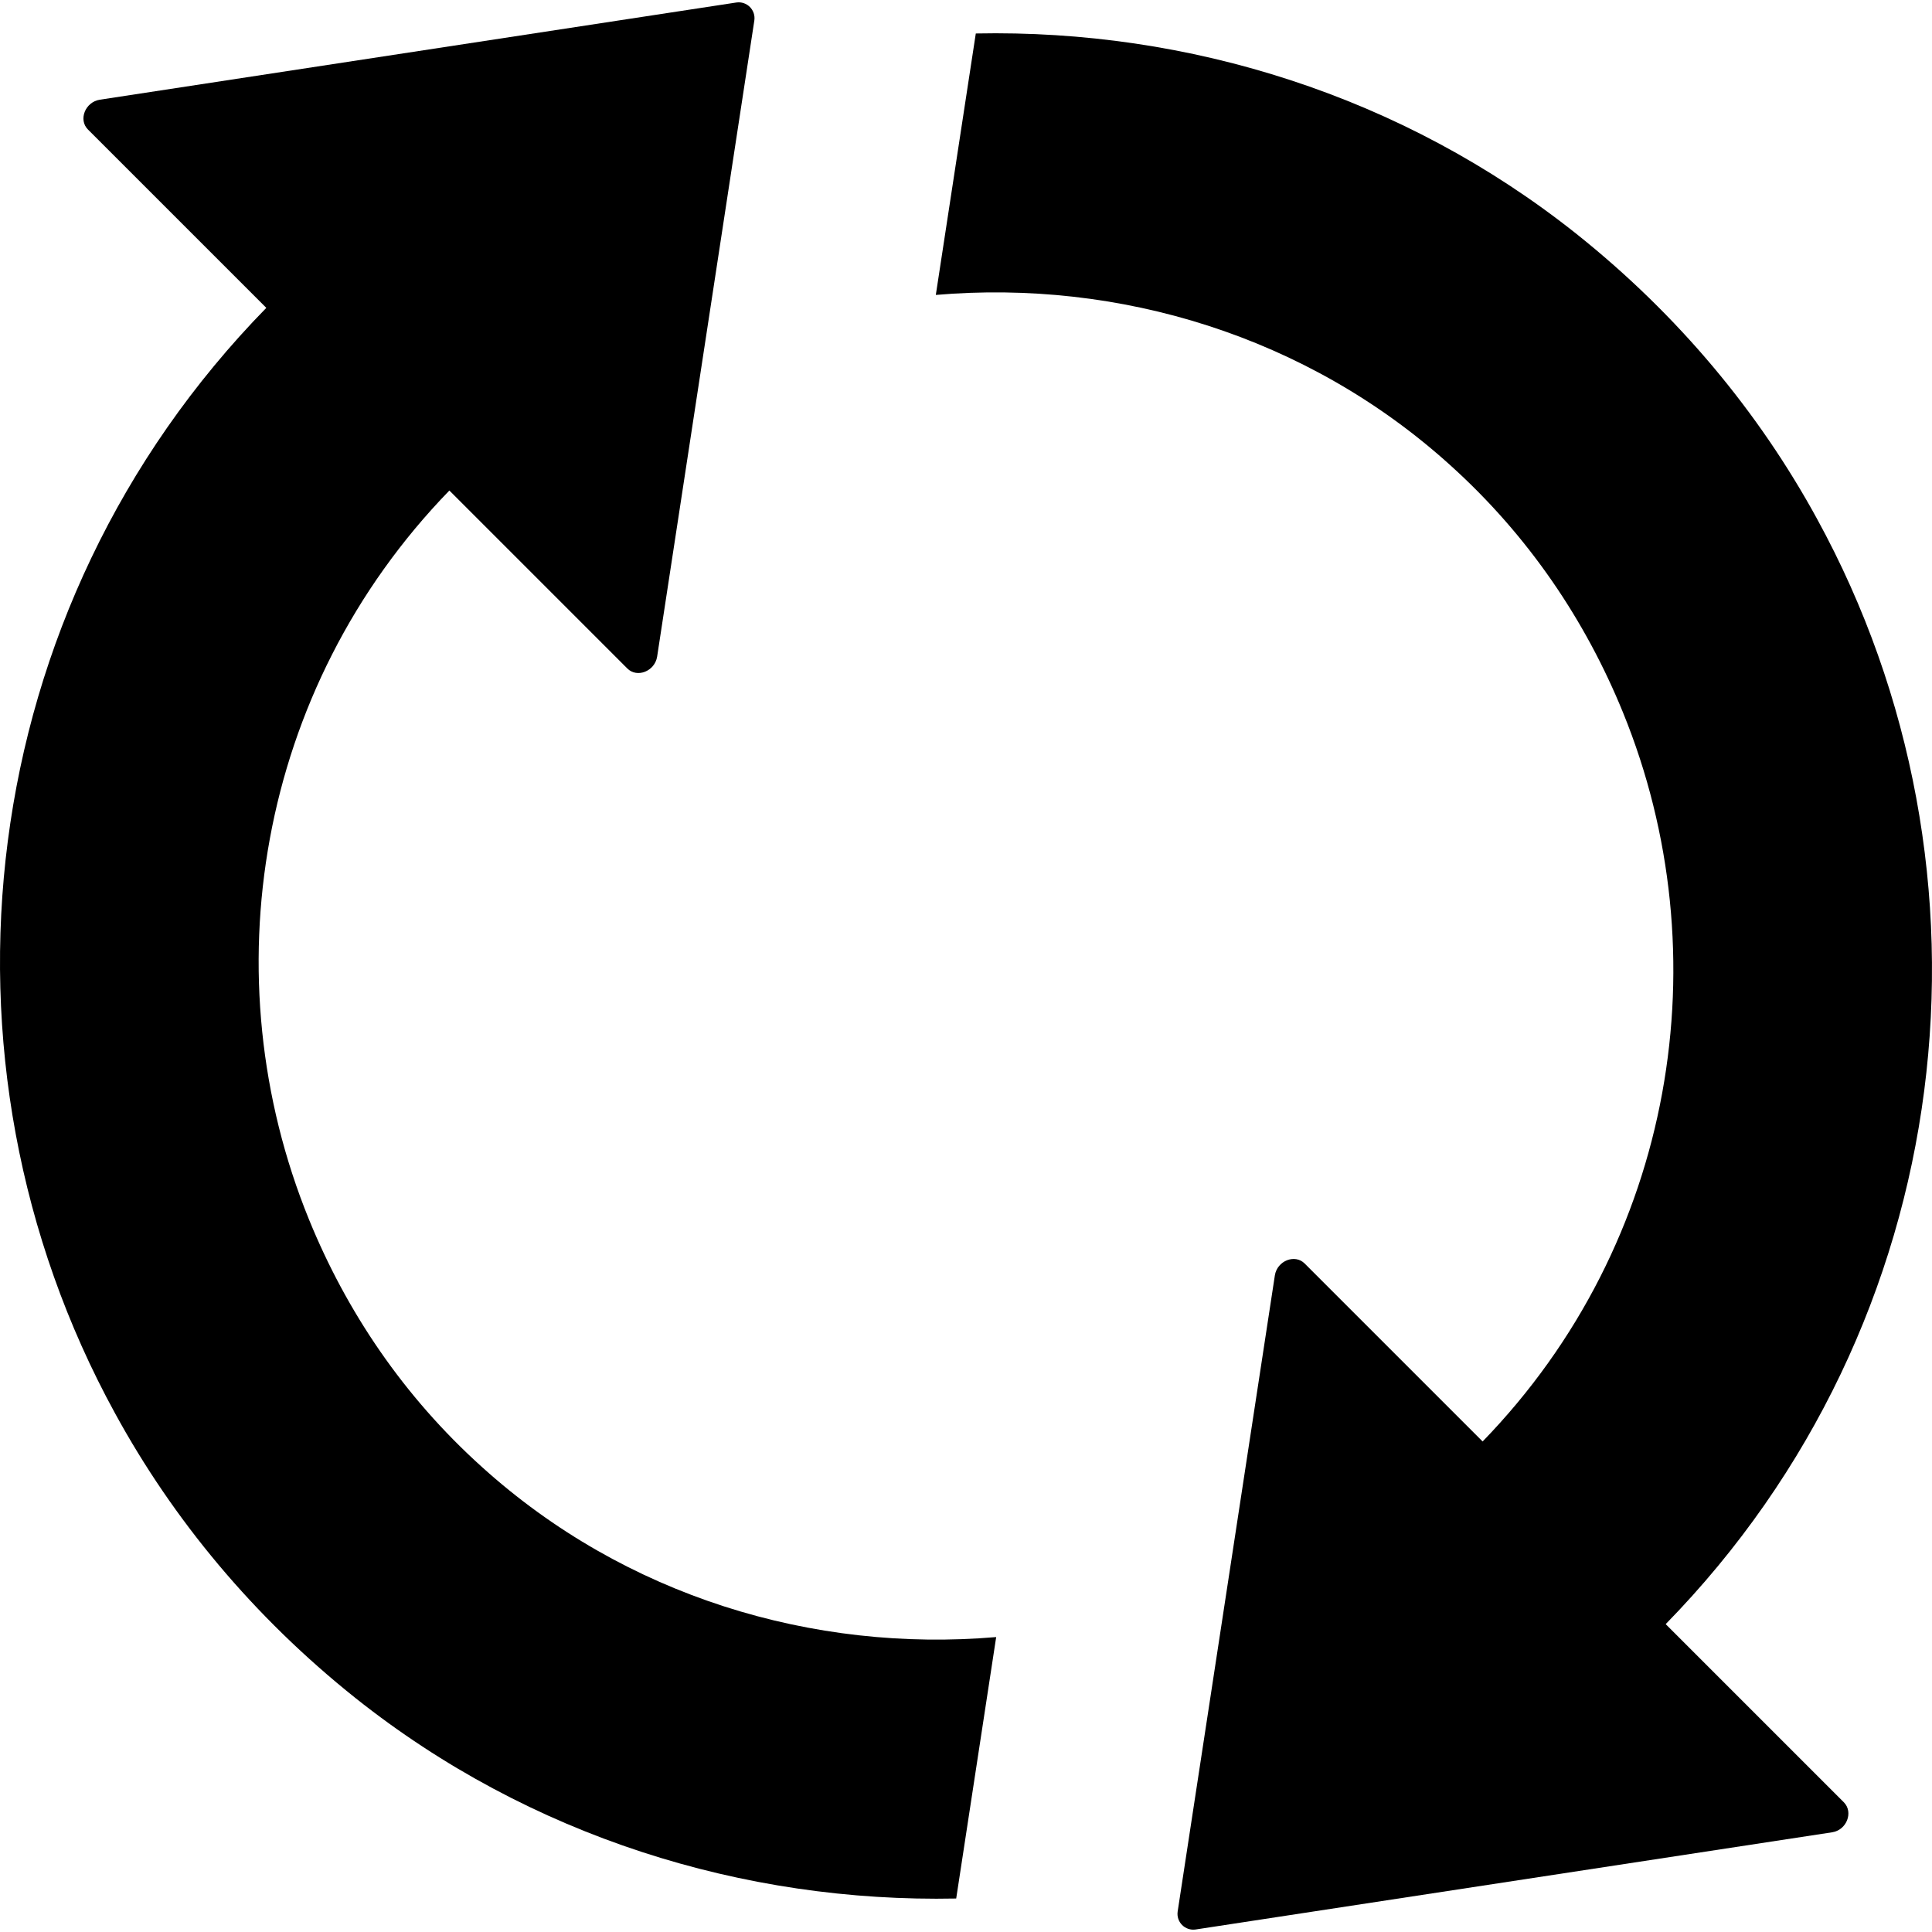
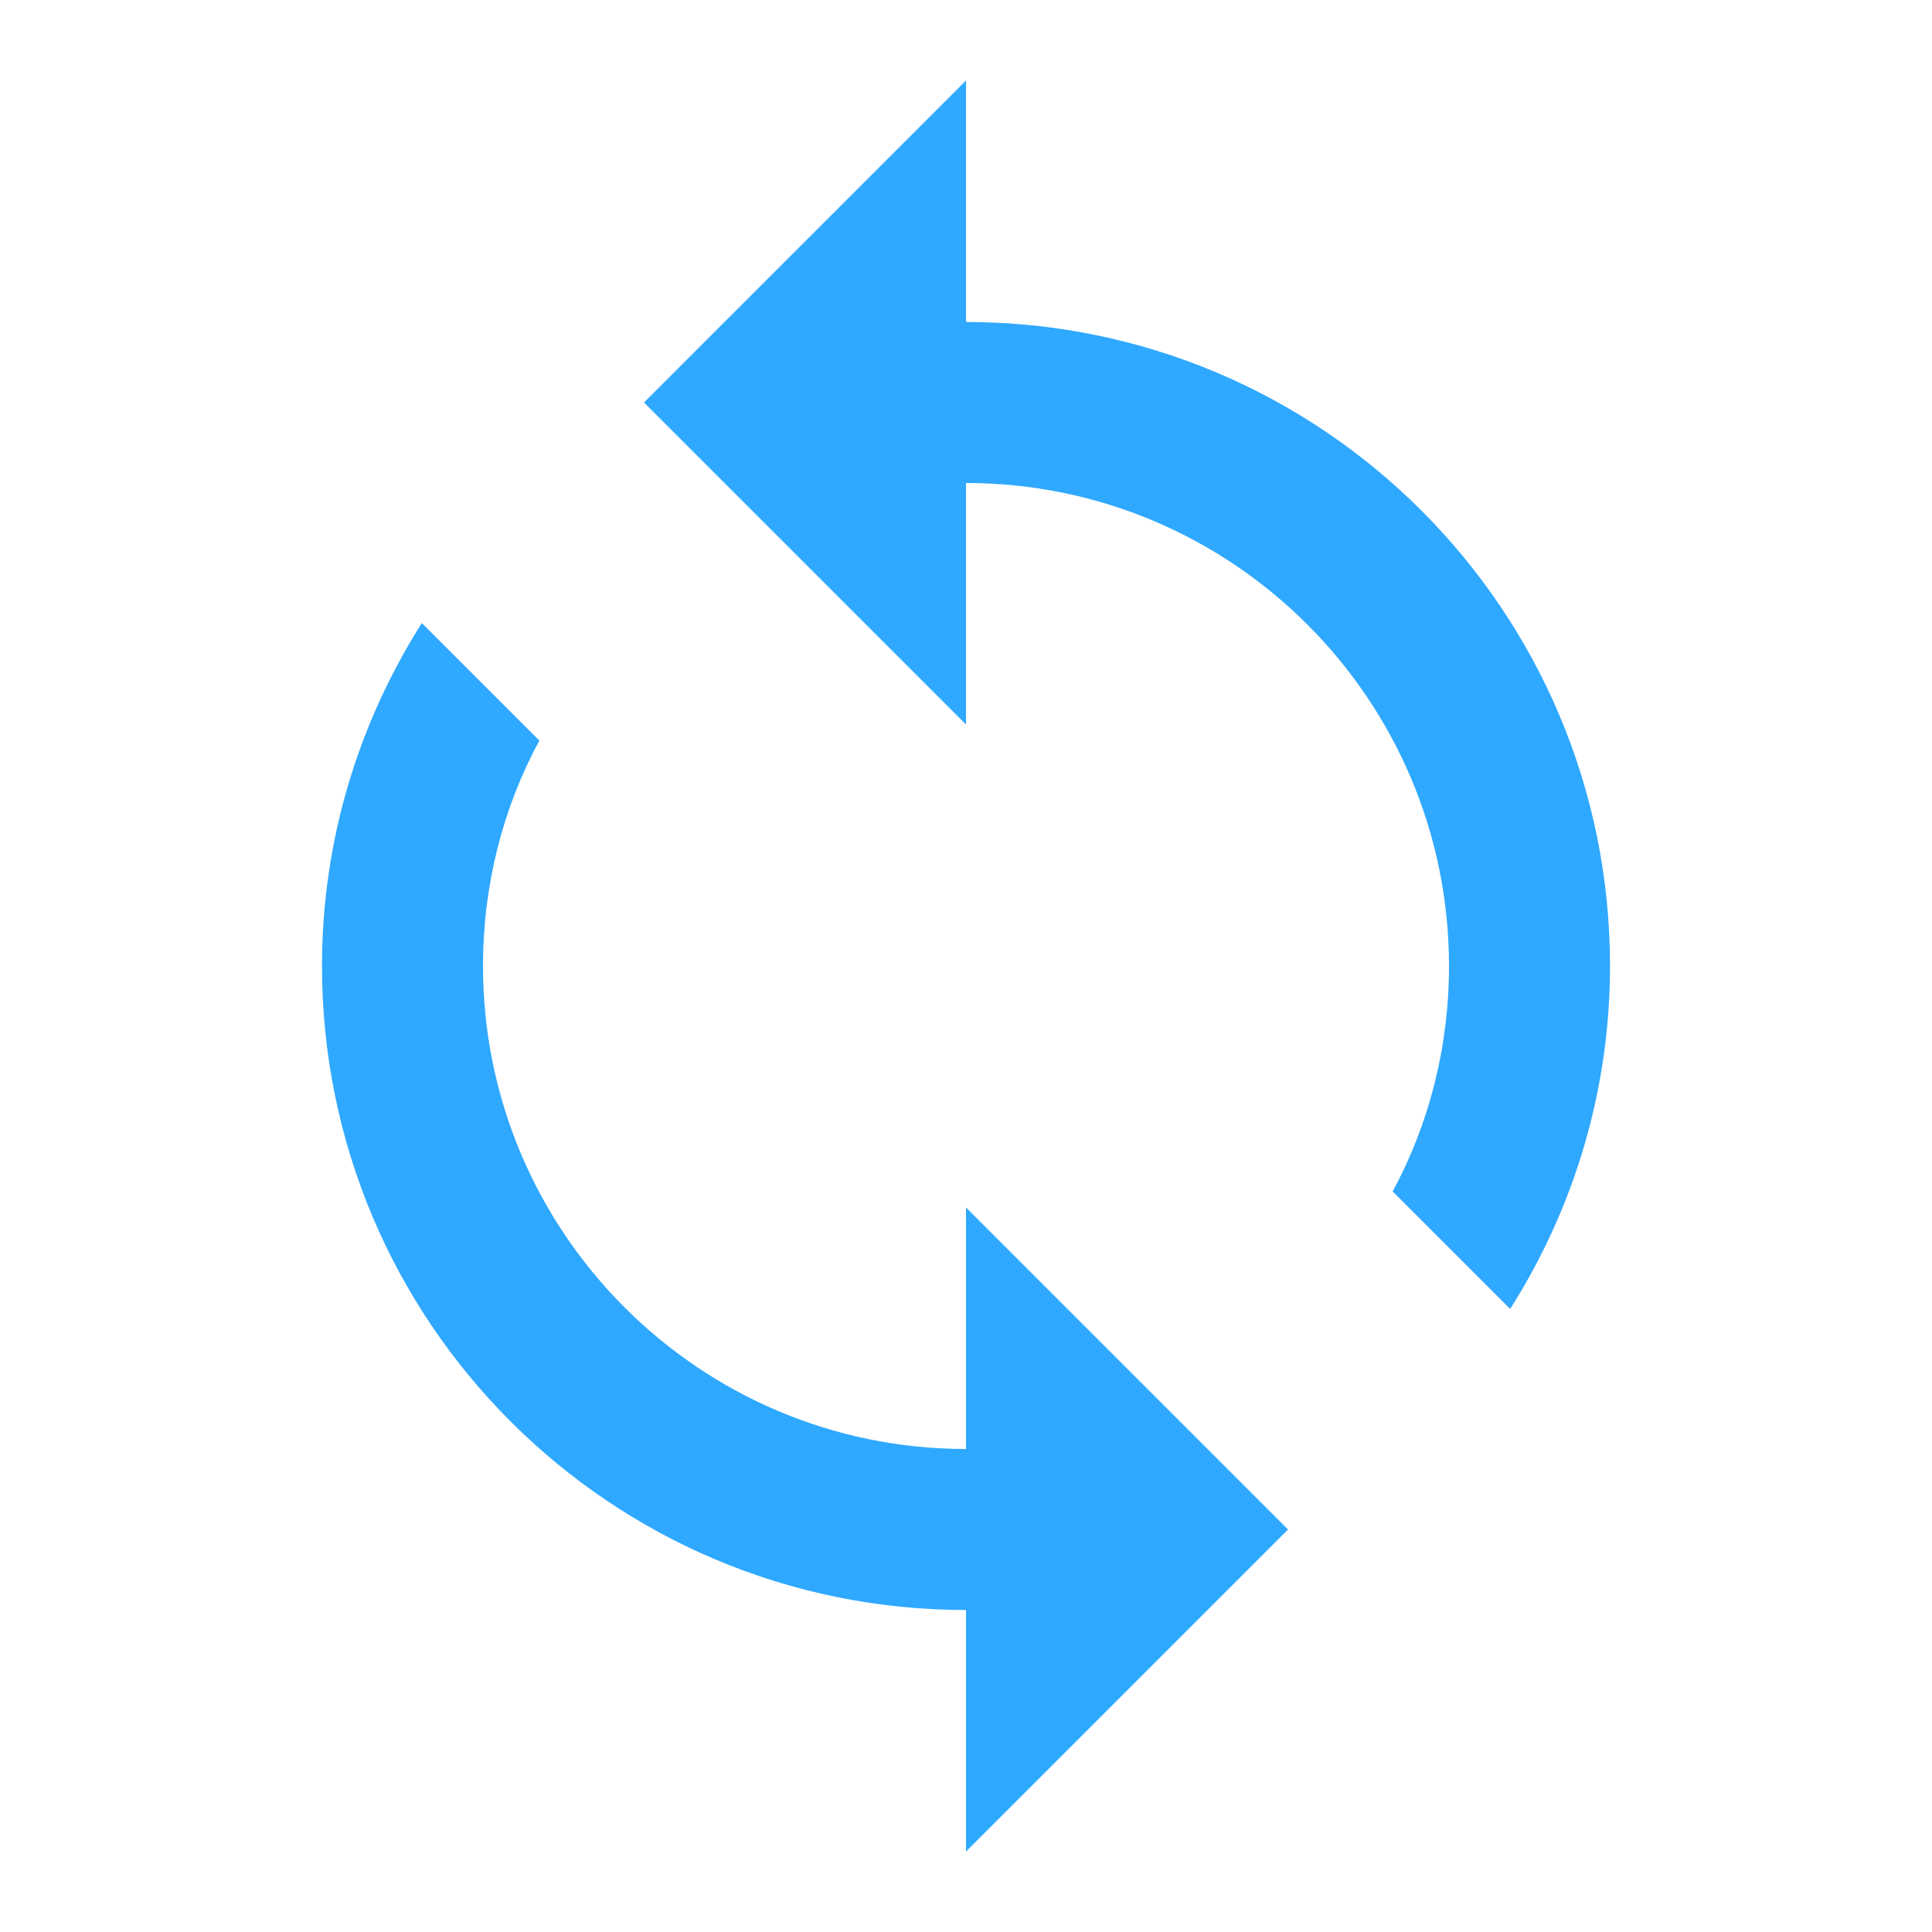
- <svg xmlns="http://www.w3.org/2000/svg" version="1.1" id="Capa_1" x="0px" y="0px" viewBox="0 0 492.883 492.883" style="enable-background:new 0 0 492.883 492.883;" xml:space="preserve">
-   <g>
-     <g>
-       <path d="M122.941,374.241c-20.1-18.1-34.6-39.8-44.1-63.1c-25.2-61.8-13.4-135.3,35.8-186l45.4,45.4c2.5,2.5,7,0.7,7.6-3    l24.8-162.3c0.4-2.7-1.9-5-4.6-4.6l-162.4,24.8c-3.7,0.6-5.5,5.1-3,7.6l45.5,45.5c-75.1,76.8-87.9,192-38.6,282    c14.8,27.1,35.3,51.9,61.4,72.7c44.4,35.3,99,52.2,153.2,51.1l10.2-66.7C207.441,421.641,159.441,407.241,122.941,374.241z" />
-       <path d="M424.941,414.341c75.1-76.8,87.9-192,38.6-282c-14.8-27.1-35.3-51.9-61.4-72.7c-44.4-35.3-99-52.2-153.2-51.1l-10.2,66.7    c46.6-4,94.7,10.4,131.2,43.4c20.1,18.1,34.6,39.8,44.1,63.1c25.2,61.8,13.4,135.3-35.8,186l-45.4-45.4c-2.5-2.5-7-0.7-7.6,3    l-24.8,162.3c-0.4,2.7,1.9,5,4.6,4.6l162.4-24.8c3.7-0.6,5.4-5.1,3-7.6L424.941,414.341z" />
-     </g>
-   </g>
-   <g>
- </g>
-   <g>
- </g>
-   <g>
- </g>
-   <g>
- </g>
-   <g>
- </g>
-   <g>
- </g>
-   <g>
- </g>
-   <g>
- </g>
-   <g>
- </g>
-   <g>
- </g>
-   <g>
- </g>
-   <g>
- </g>
-   <g>
- </g>
-   <g>
- </g>
-   <g>
- </g>
+ <svg xmlns="http://www.w3.org/2000/svg" height="24px" viewBox="0 0 24 24" width="24px" fill="none">
+   <path d="M0 0h24v24H0z" fill="none" />
+   <path fill="#2FA8FF" d="M12 4V1L8 5l4 4V6c3.31 0 6 2.69 6 6 0 1.01-.25 1.97-.7 2.8l1.46 1.46C19.54 15.03 20 13.57 20 12c0-4.42-3.58-8-8-8zm0 14c-3.31 0-6-2.69-6-6 0-1.01.25-1.97.7-2.8L5.24 7.74C4.46 8.97 4 10.43 4 12c0 4.42 3.58 8 8 8v3l4-4-4-4v3z" />
</svg>
